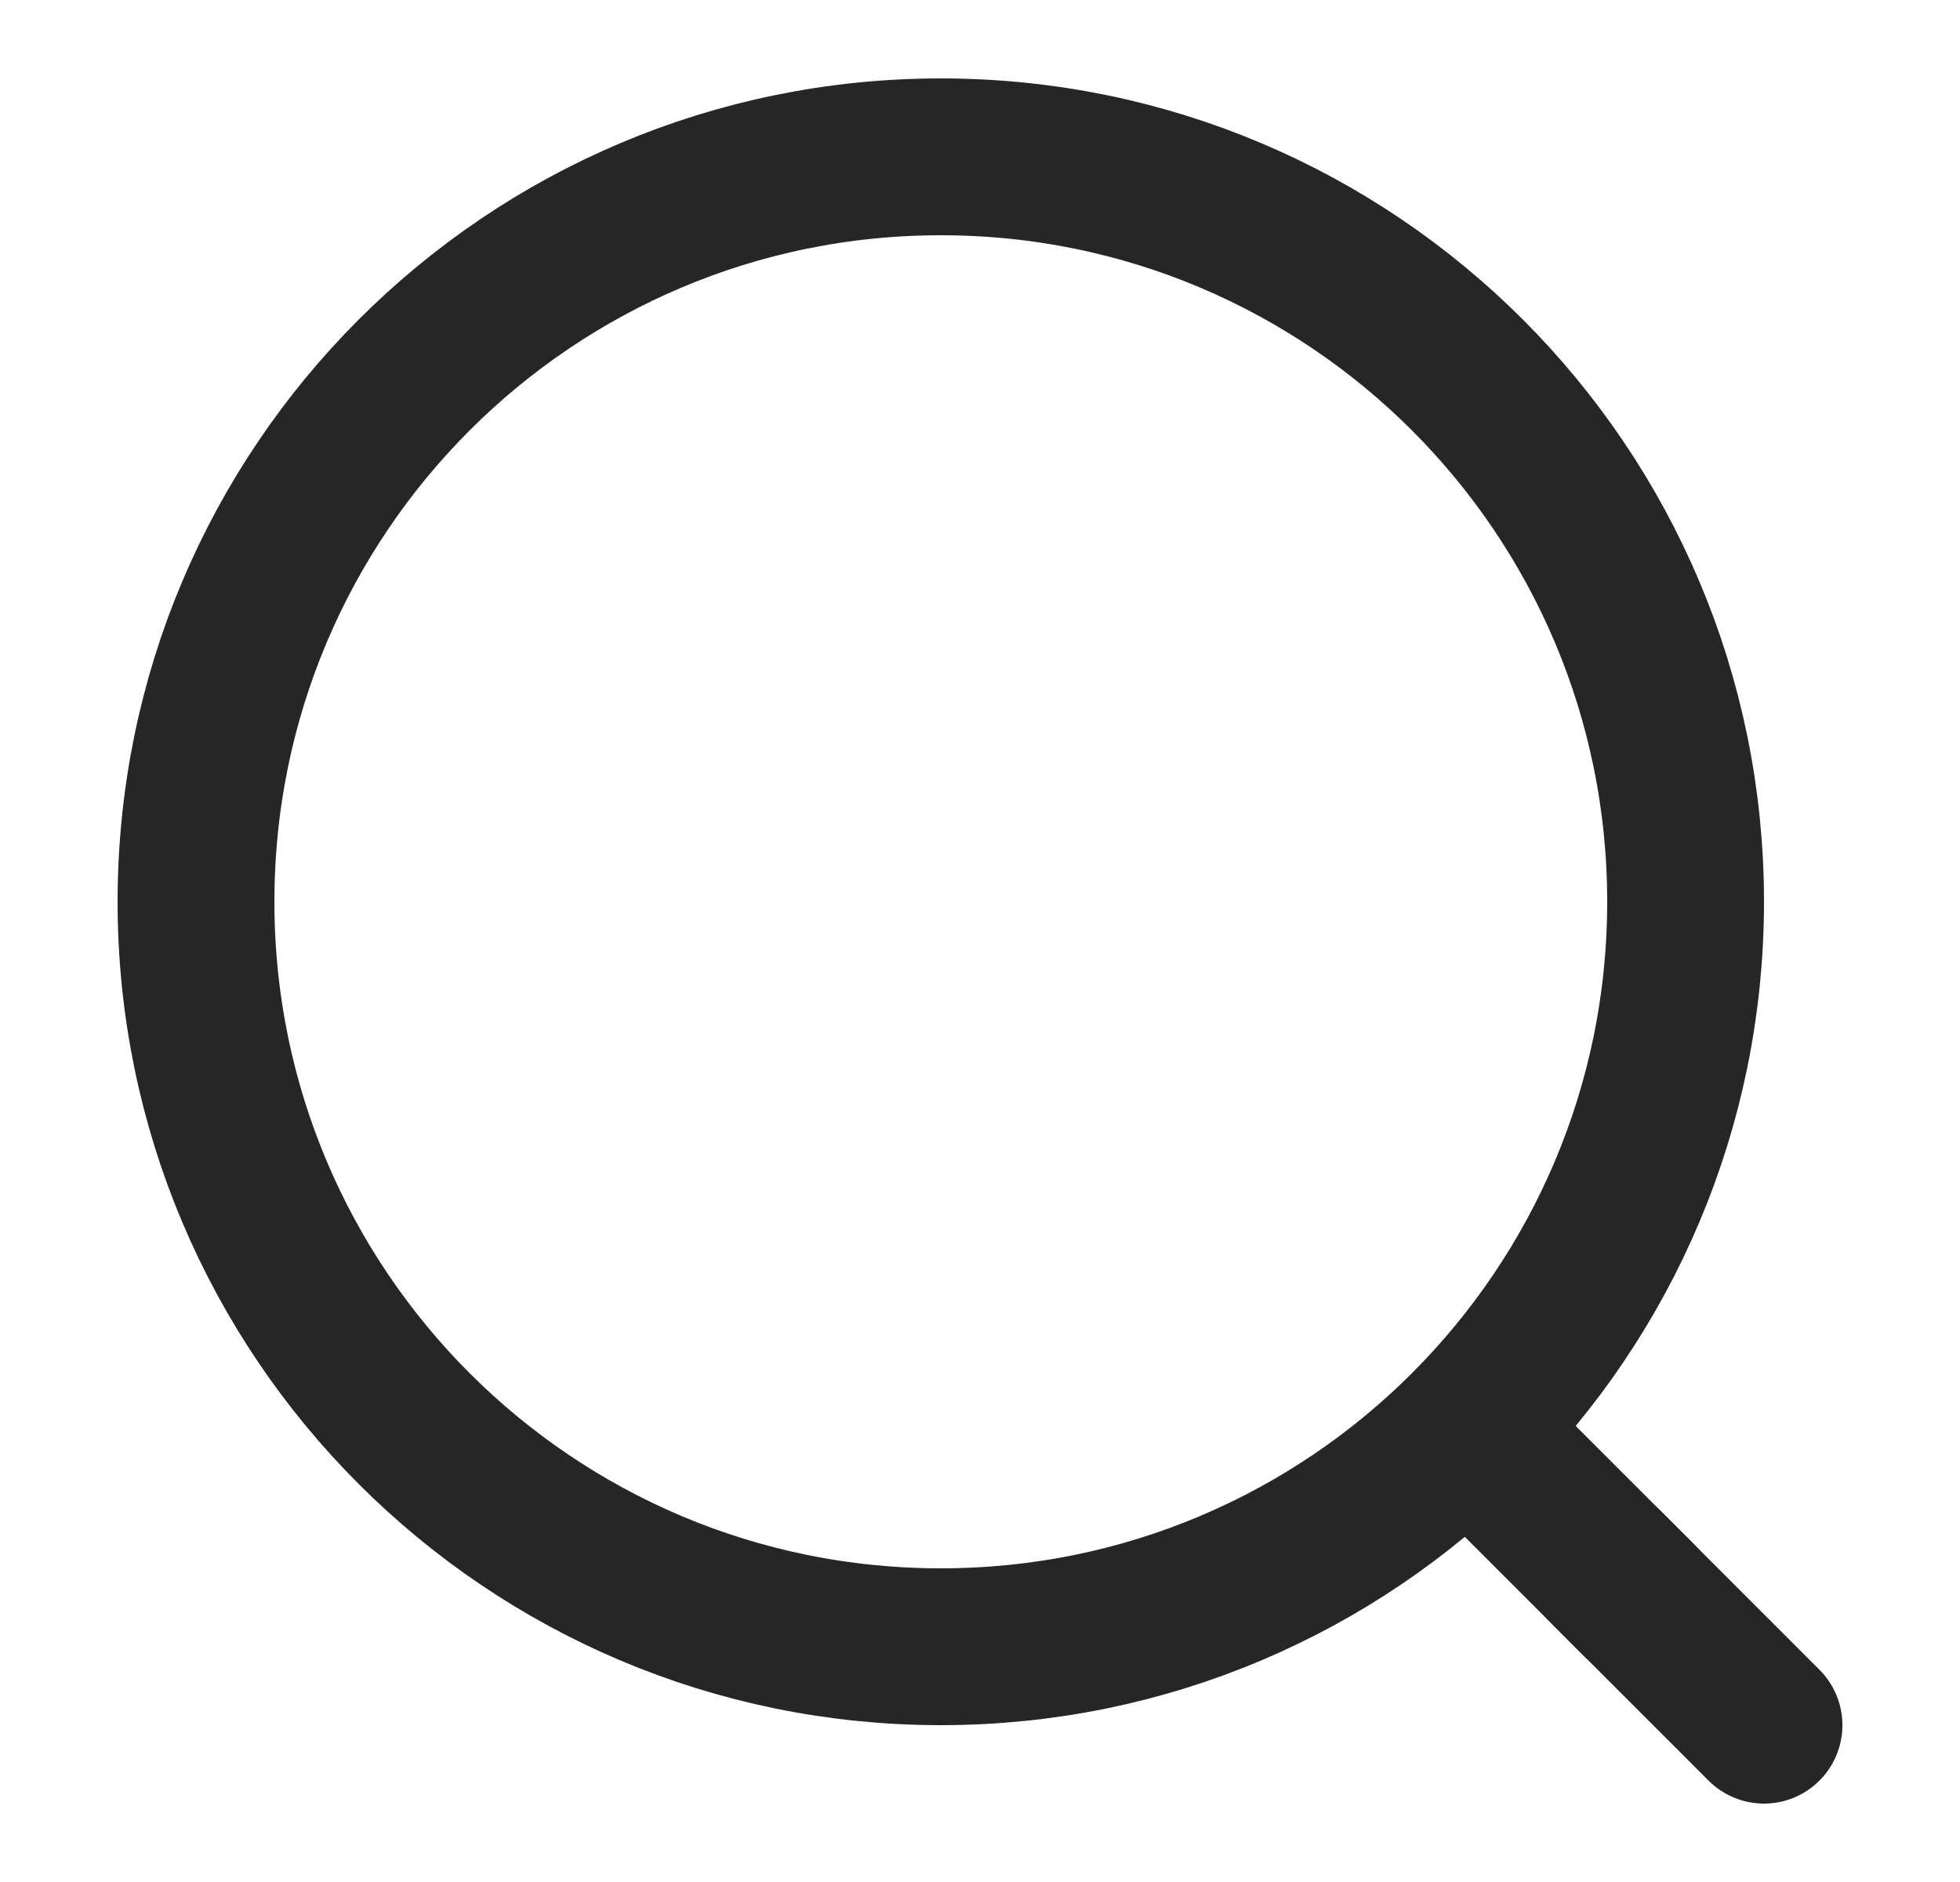
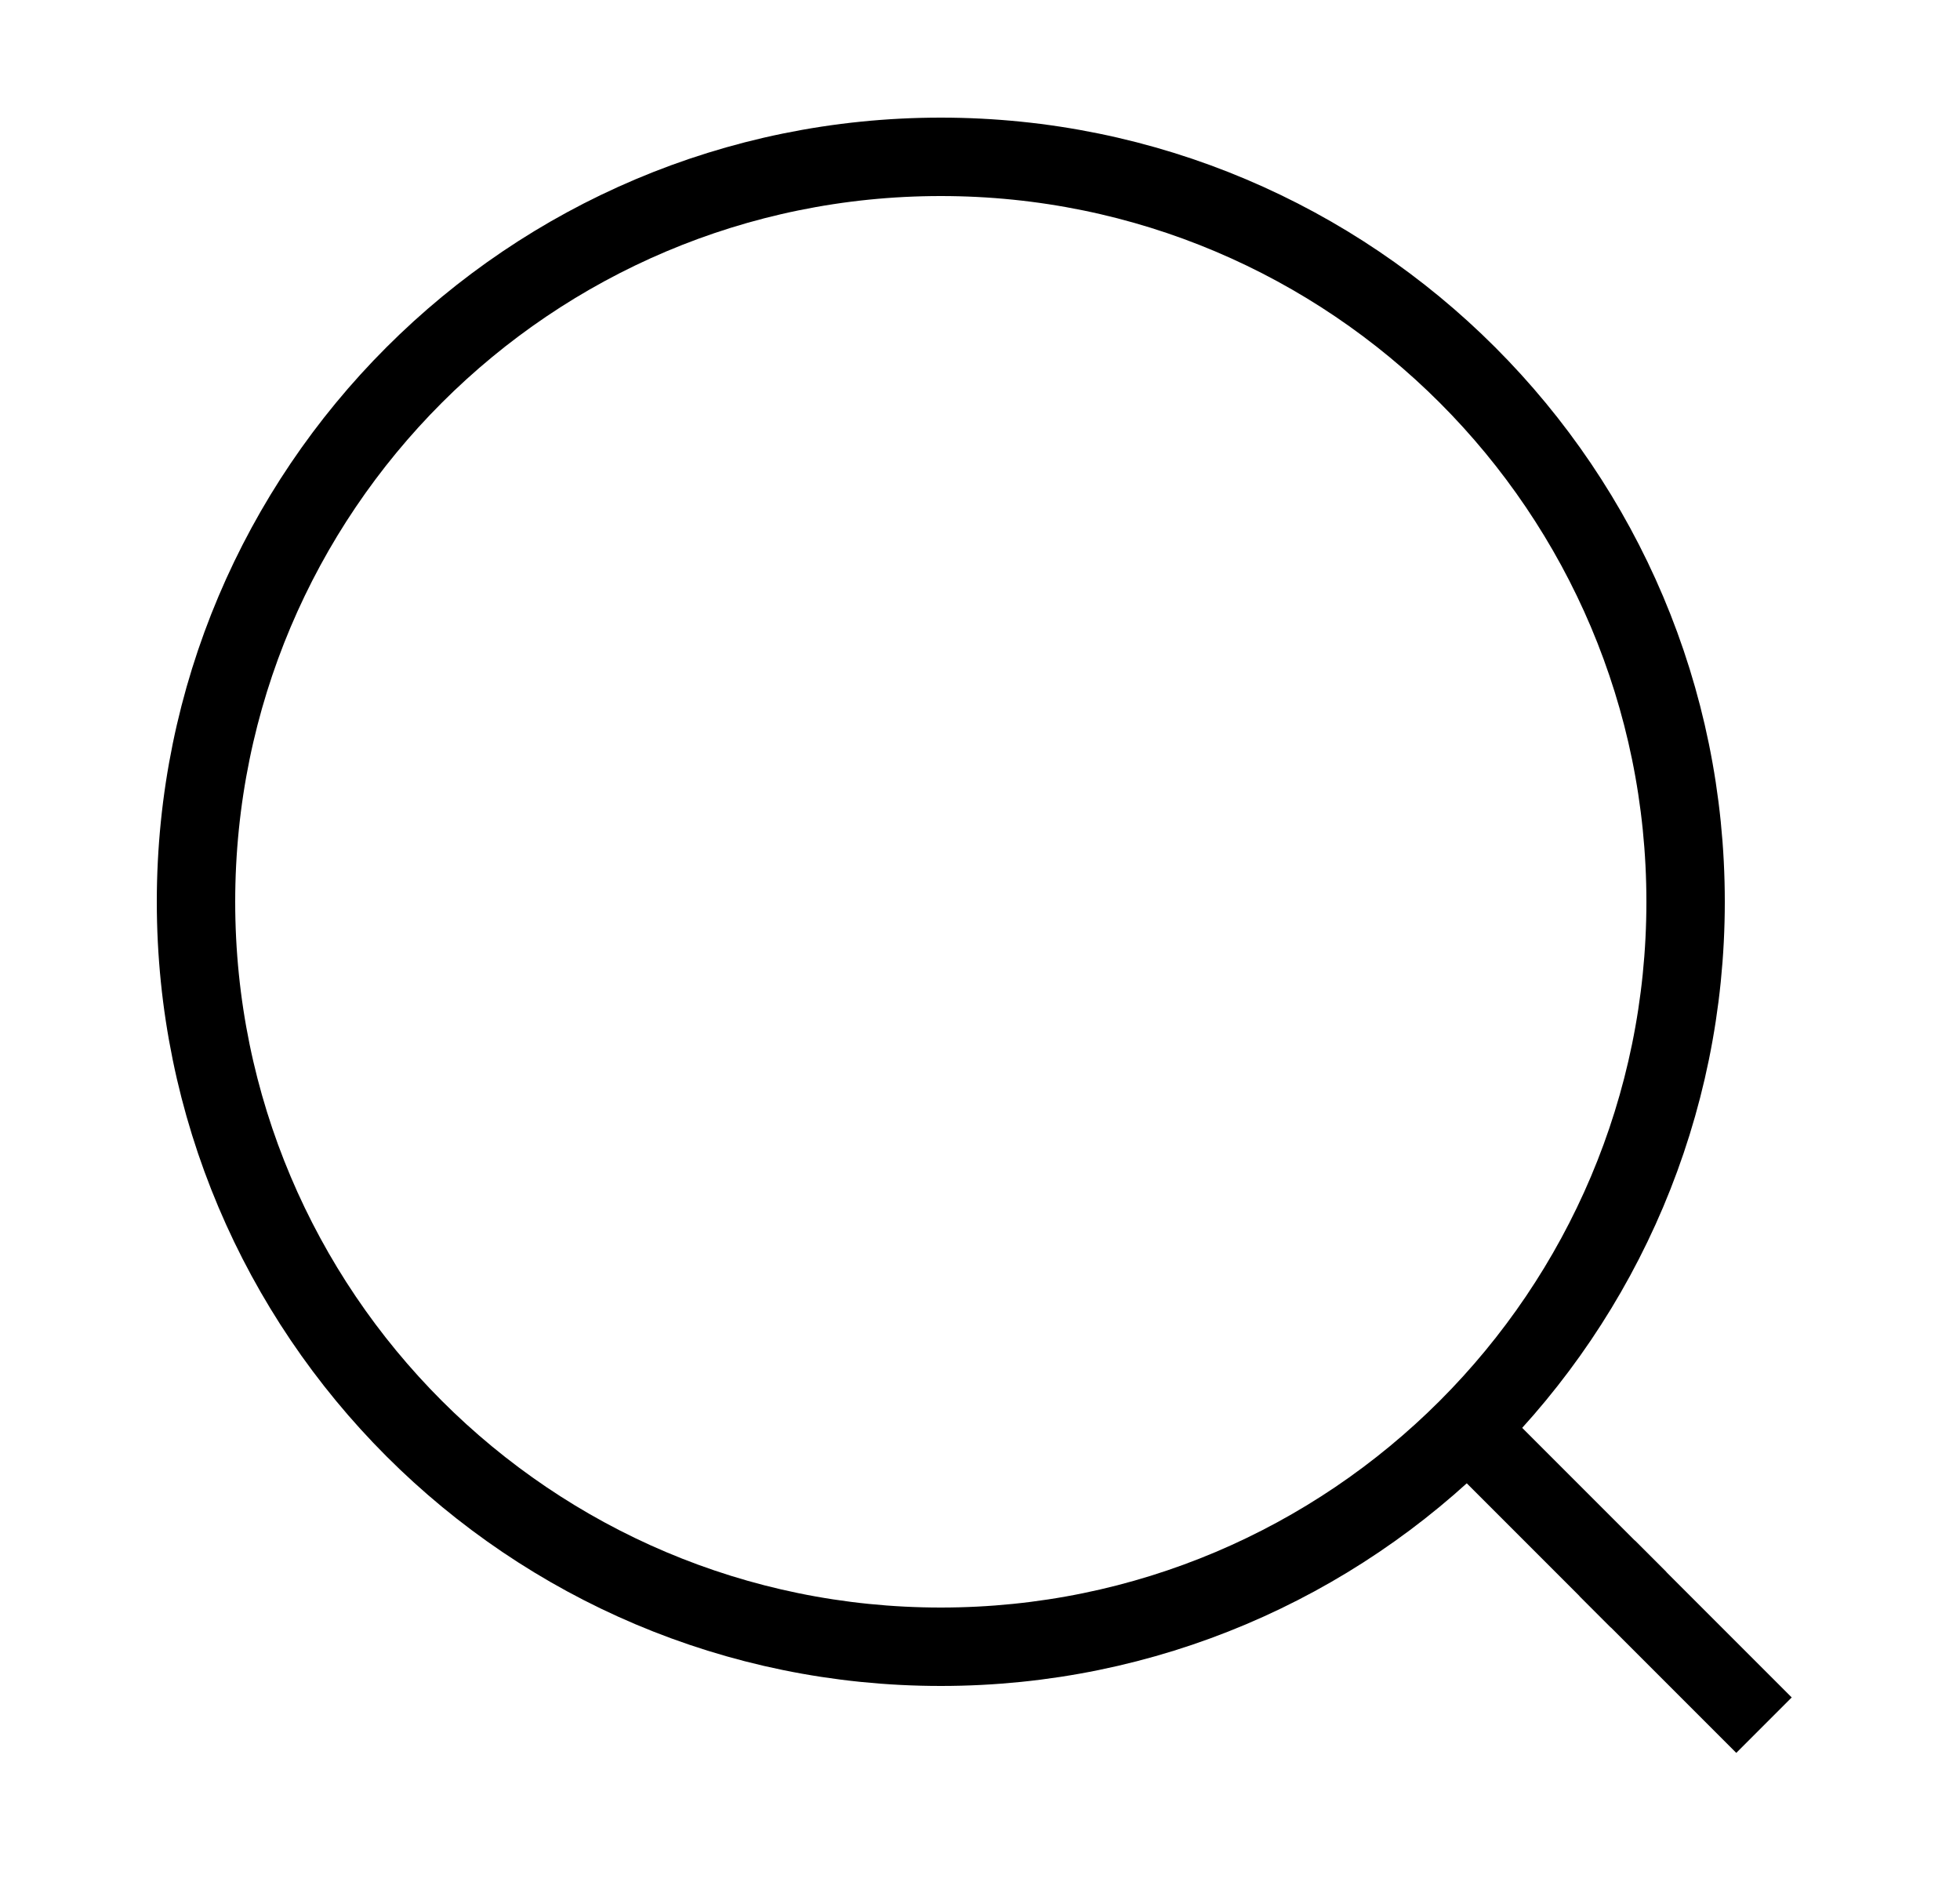
<svg xmlns="http://www.w3.org/2000/svg" width="25" height="24" viewBox="0 0 25 24" fill="none">
-   <path d="M20.9 20.4L18.9 18.4" stroke="#262626" stroke-width="2" stroke-linecap="round" stroke-linejoin="round" />
-   <path d="M12 21C17.247 21 21.5 16.747 21.5 11.5C21.5 6.253 17.247 2 12 2C6.753 2 2.5 6.253 2.5 11.5C2.5 16.747 6.753 21 12 21Z" stroke="#262626" stroke-width="2" stroke-linecap="round" stroke-linejoin="round" />
-   <path d="M22.5 22L20.5 20" stroke="#262626" stroke-width="2" stroke-linecap="round" stroke-linejoin="round" />
+   <path d="M20.9 20.4L18.9 18.4" stroke="currentColor" strokeWidth="2" strokeLinecap="round" strokeLinejoin="round" />
+   <path d="M12 21C17.247 21 21.5 16.747 21.5 11.5C21.5 6.253 17.247 2 12 2C6.753 2 2.5 6.253 2.5 11.5C2.5 16.747 6.753 21 12 21Z" stroke="currentColor" strokeWidth="2" strokeLinecap="round" strokeLinejoin="round" />
+   <path d="M22.5 22L20.5 20" stroke="currentColor" strokeWidth="2" strokeLinecap="round" strokeLinejoin="round" />
</svg>
